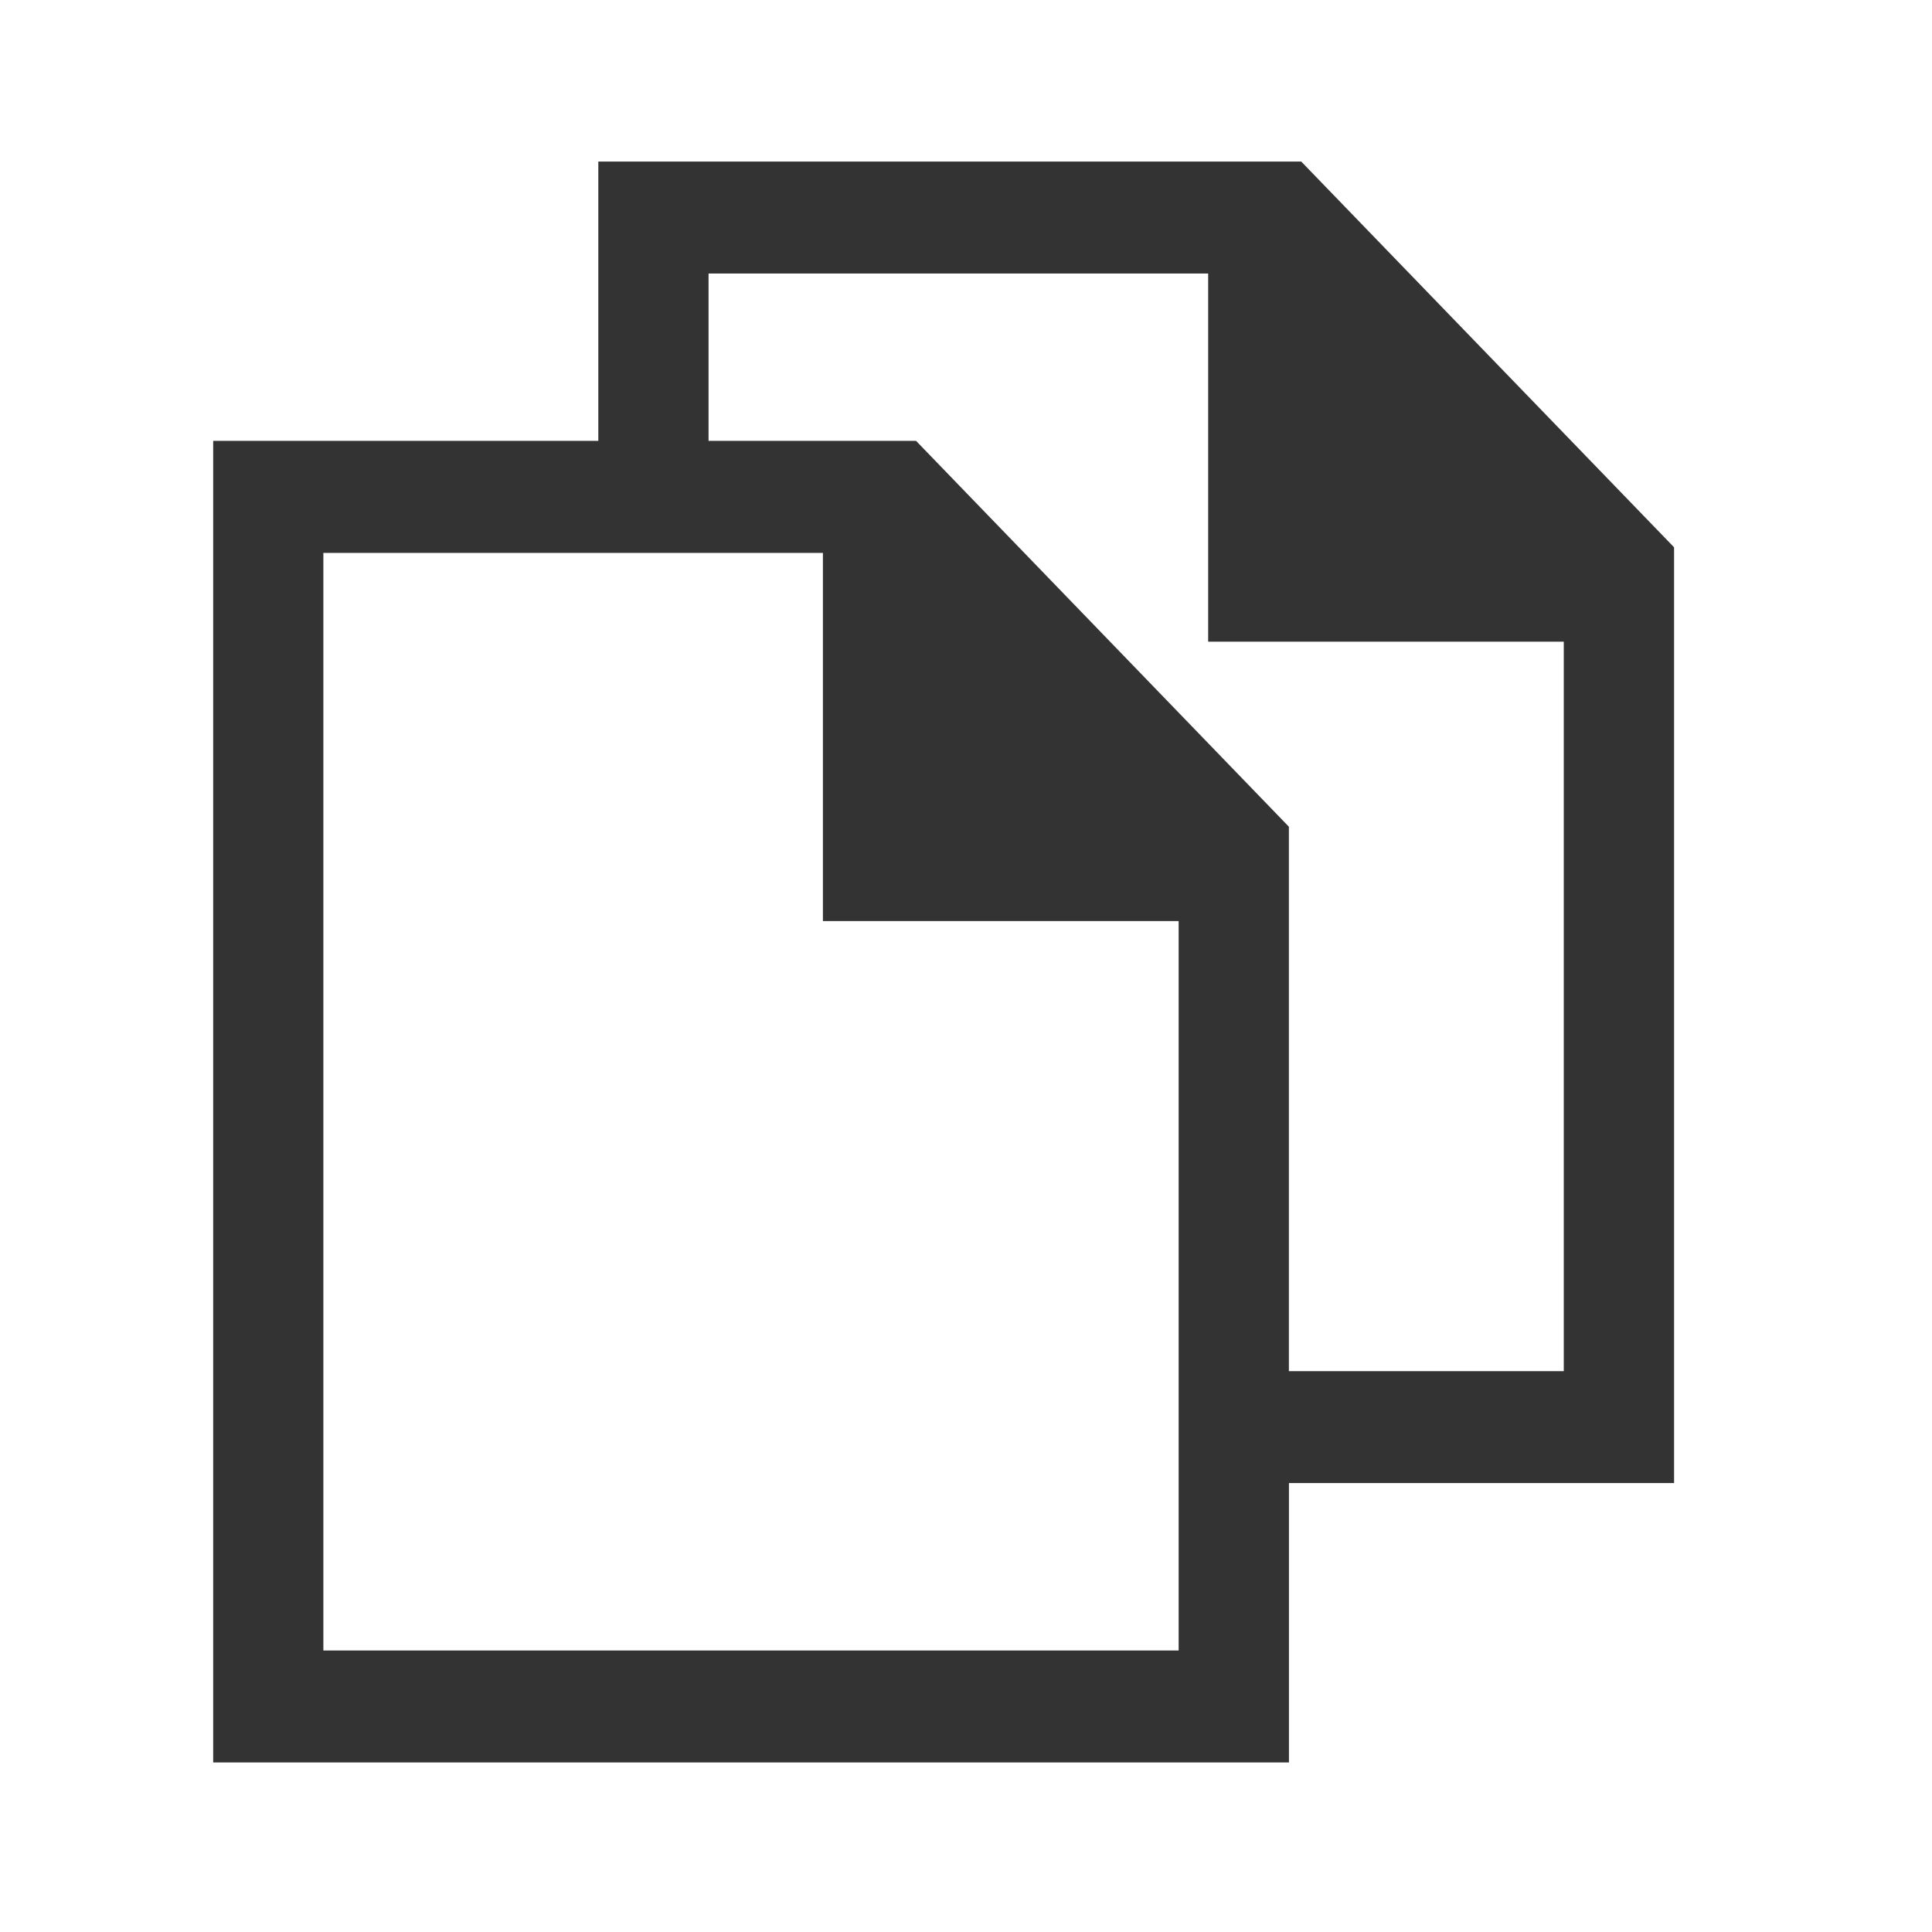
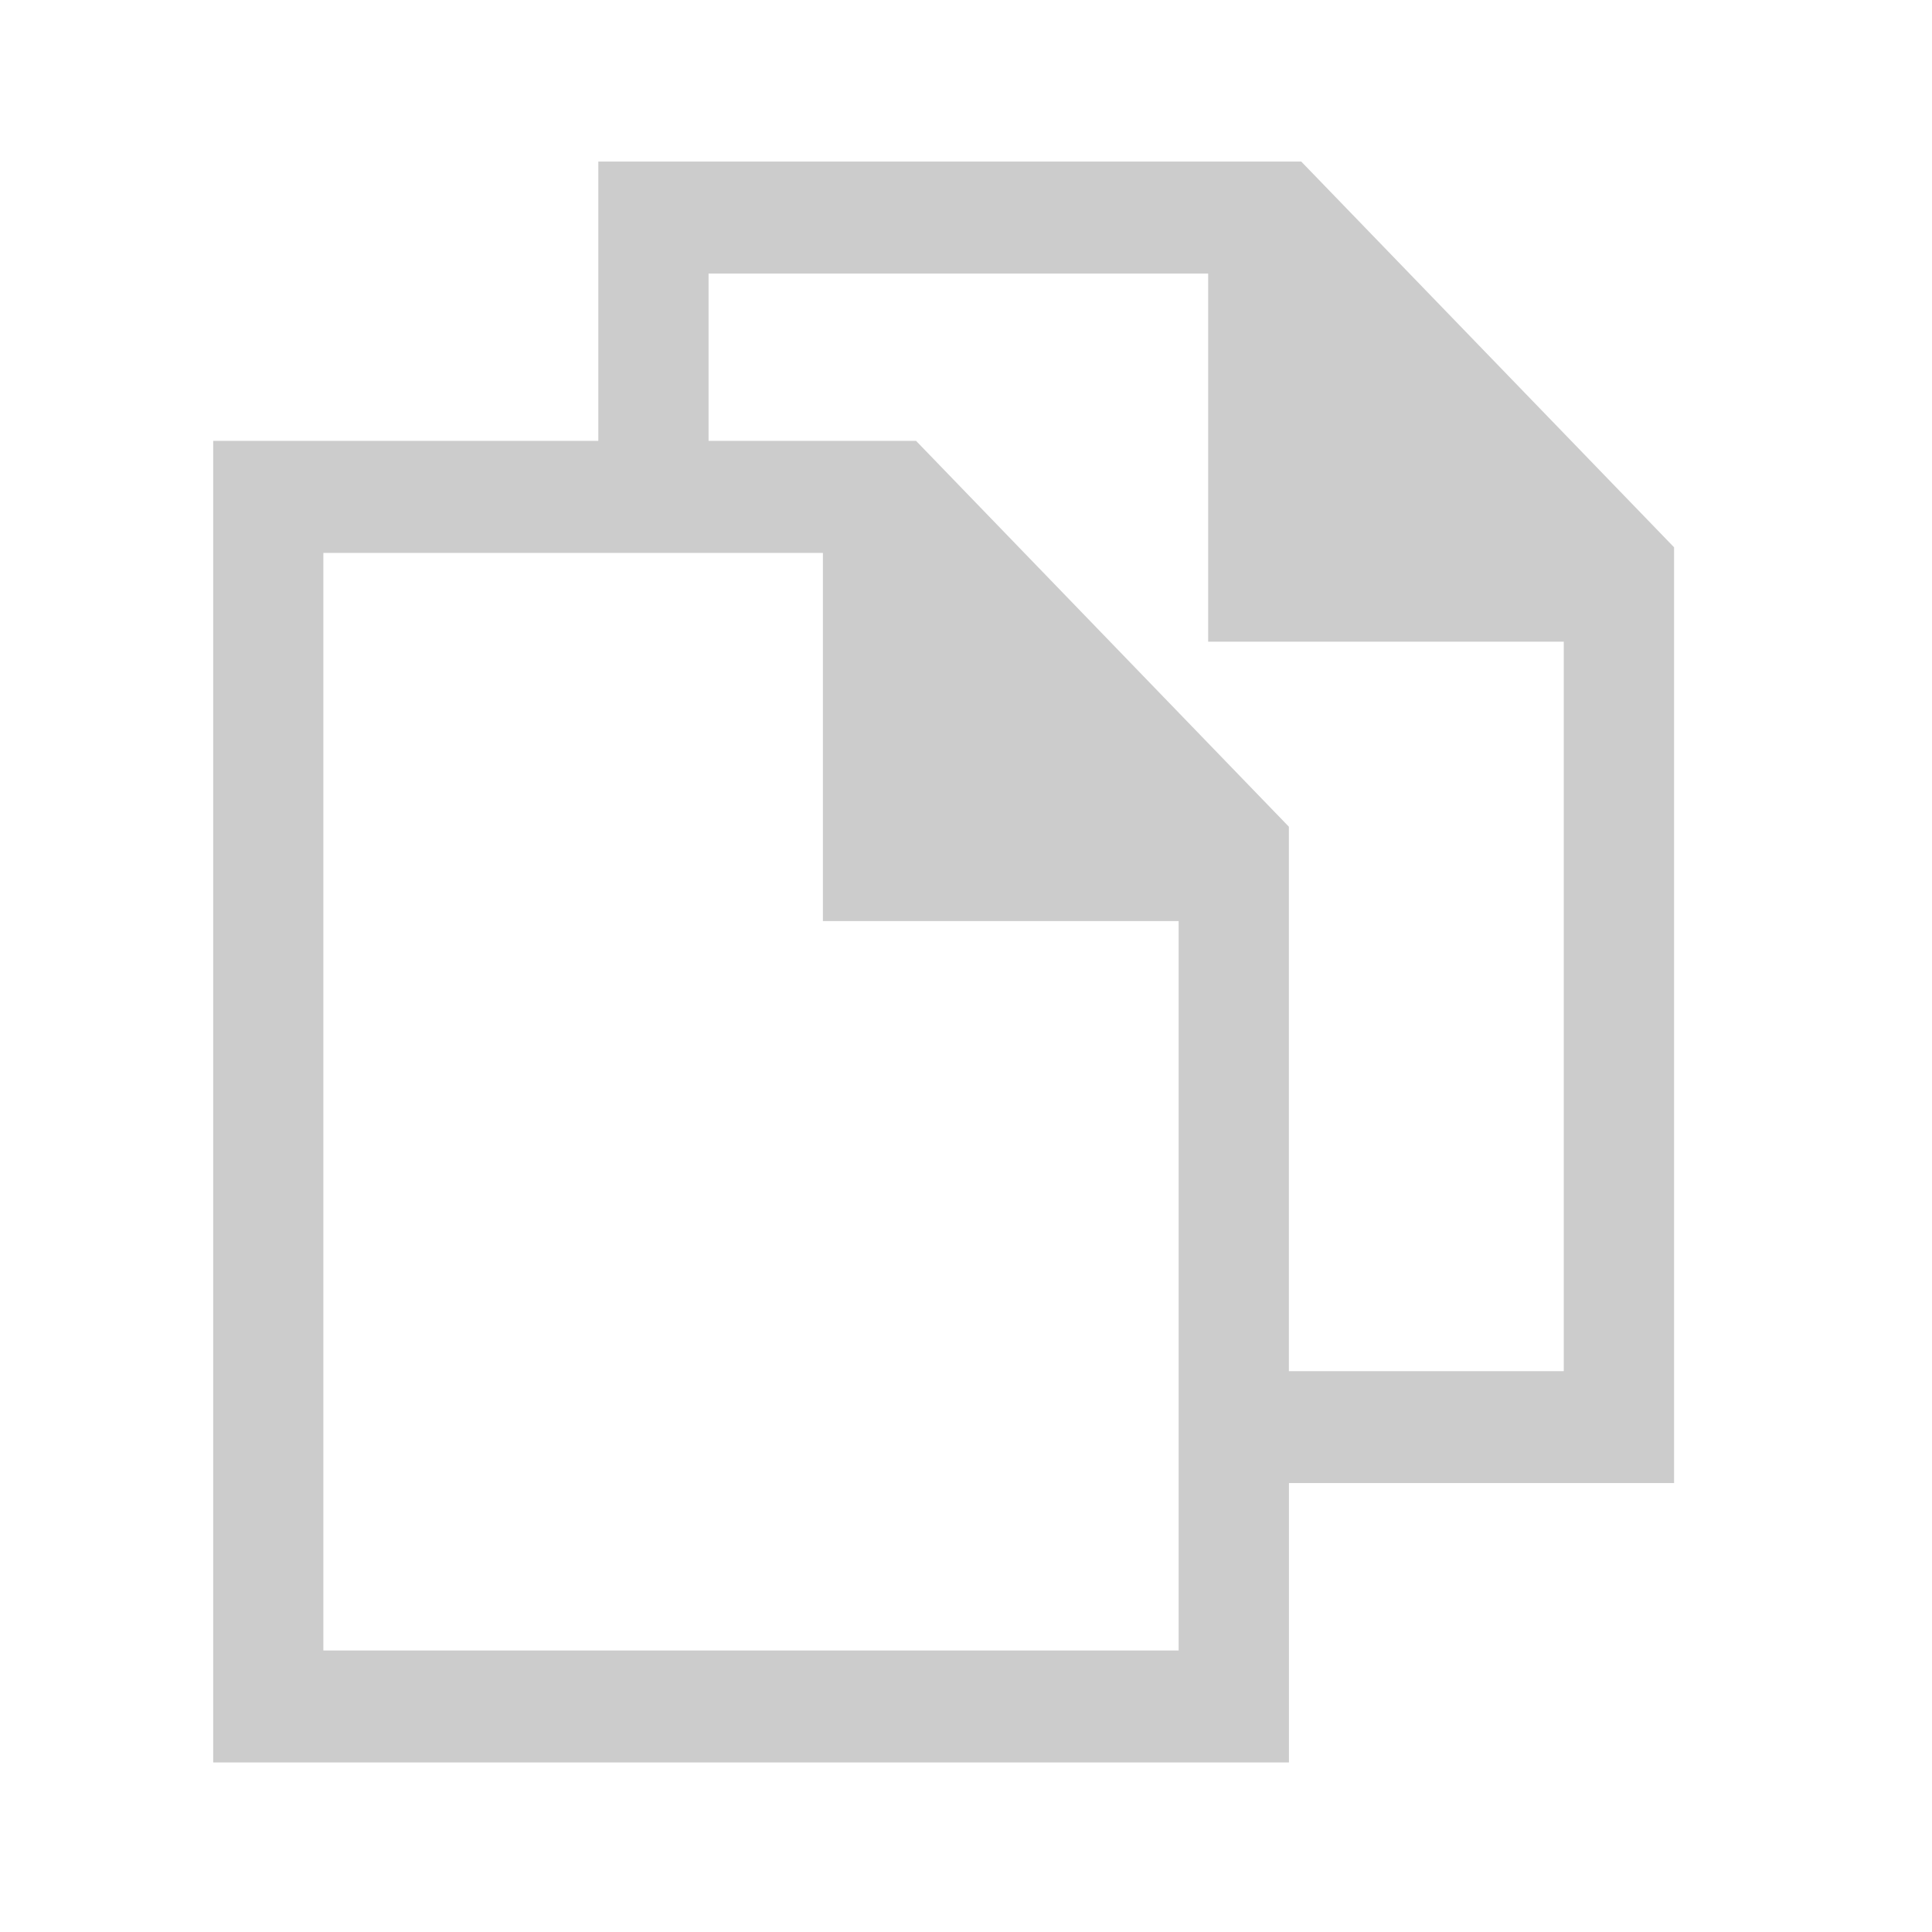
<svg xmlns="http://www.w3.org/2000/svg" viewBox="0 0 32 32" id="svg2" version="1.1">
  <defs id="defs3051">
    <style type="text/css" id="current-color-scheme">
      .ColorScheme-Text {
        color:#4d4d4d;
      }
      .ColorScheme-Highlight {
        color:#3daee9;
      }
      </style>
  </defs>
-   <path style="color:#4d4d4d;fill:#333333;fill-opacity:1;stroke:#333333;stroke-width:0.984;stroke-opacity:1" d="m 10.402,3.168 0,4.626 -6.379,0 0,20.906 16.834,0 0,-4.628 6.379,0 0,-14.808 -5.892,-6.096 -0.84,0 -10.102,0 z m 0.842,0.87 9.259,0 0,6.098 5.89,0 0,13.067 -5.537,0 0,-9.311 -5.892,-6.098 -0.842,0 -2.878,0 0,-3.756 z m -6.379,4.628 9.257,0 0,6.098 5.892,0 0,13.065 -15.15,0 0,-19.163 z" id="path8" />
+   <path style="color:#4d4d4d;fill:#cccccc;fill-opacity:1;stroke:#cccccc;stroke-width:0.984;stroke-opacity:1" d="m 10.402,3.168 0,4.626 -6.379,0 0,20.906 16.834,0 0,-4.628 6.379,0 0,-14.808 -5.892,-6.096 -0.84,0 -10.102,0 z m 0.842,0.87 9.259,0 0,6.098 5.89,0 0,13.067 -5.537,0 0,-9.311 -5.892,-6.098 -0.842,0 -2.878,0 0,-3.756 z m -6.379,4.628 9.257,0 0,6.098 5.892,0 0,13.065 -15.15,0 0,-19.163 z" id="path8" />
</svg>
